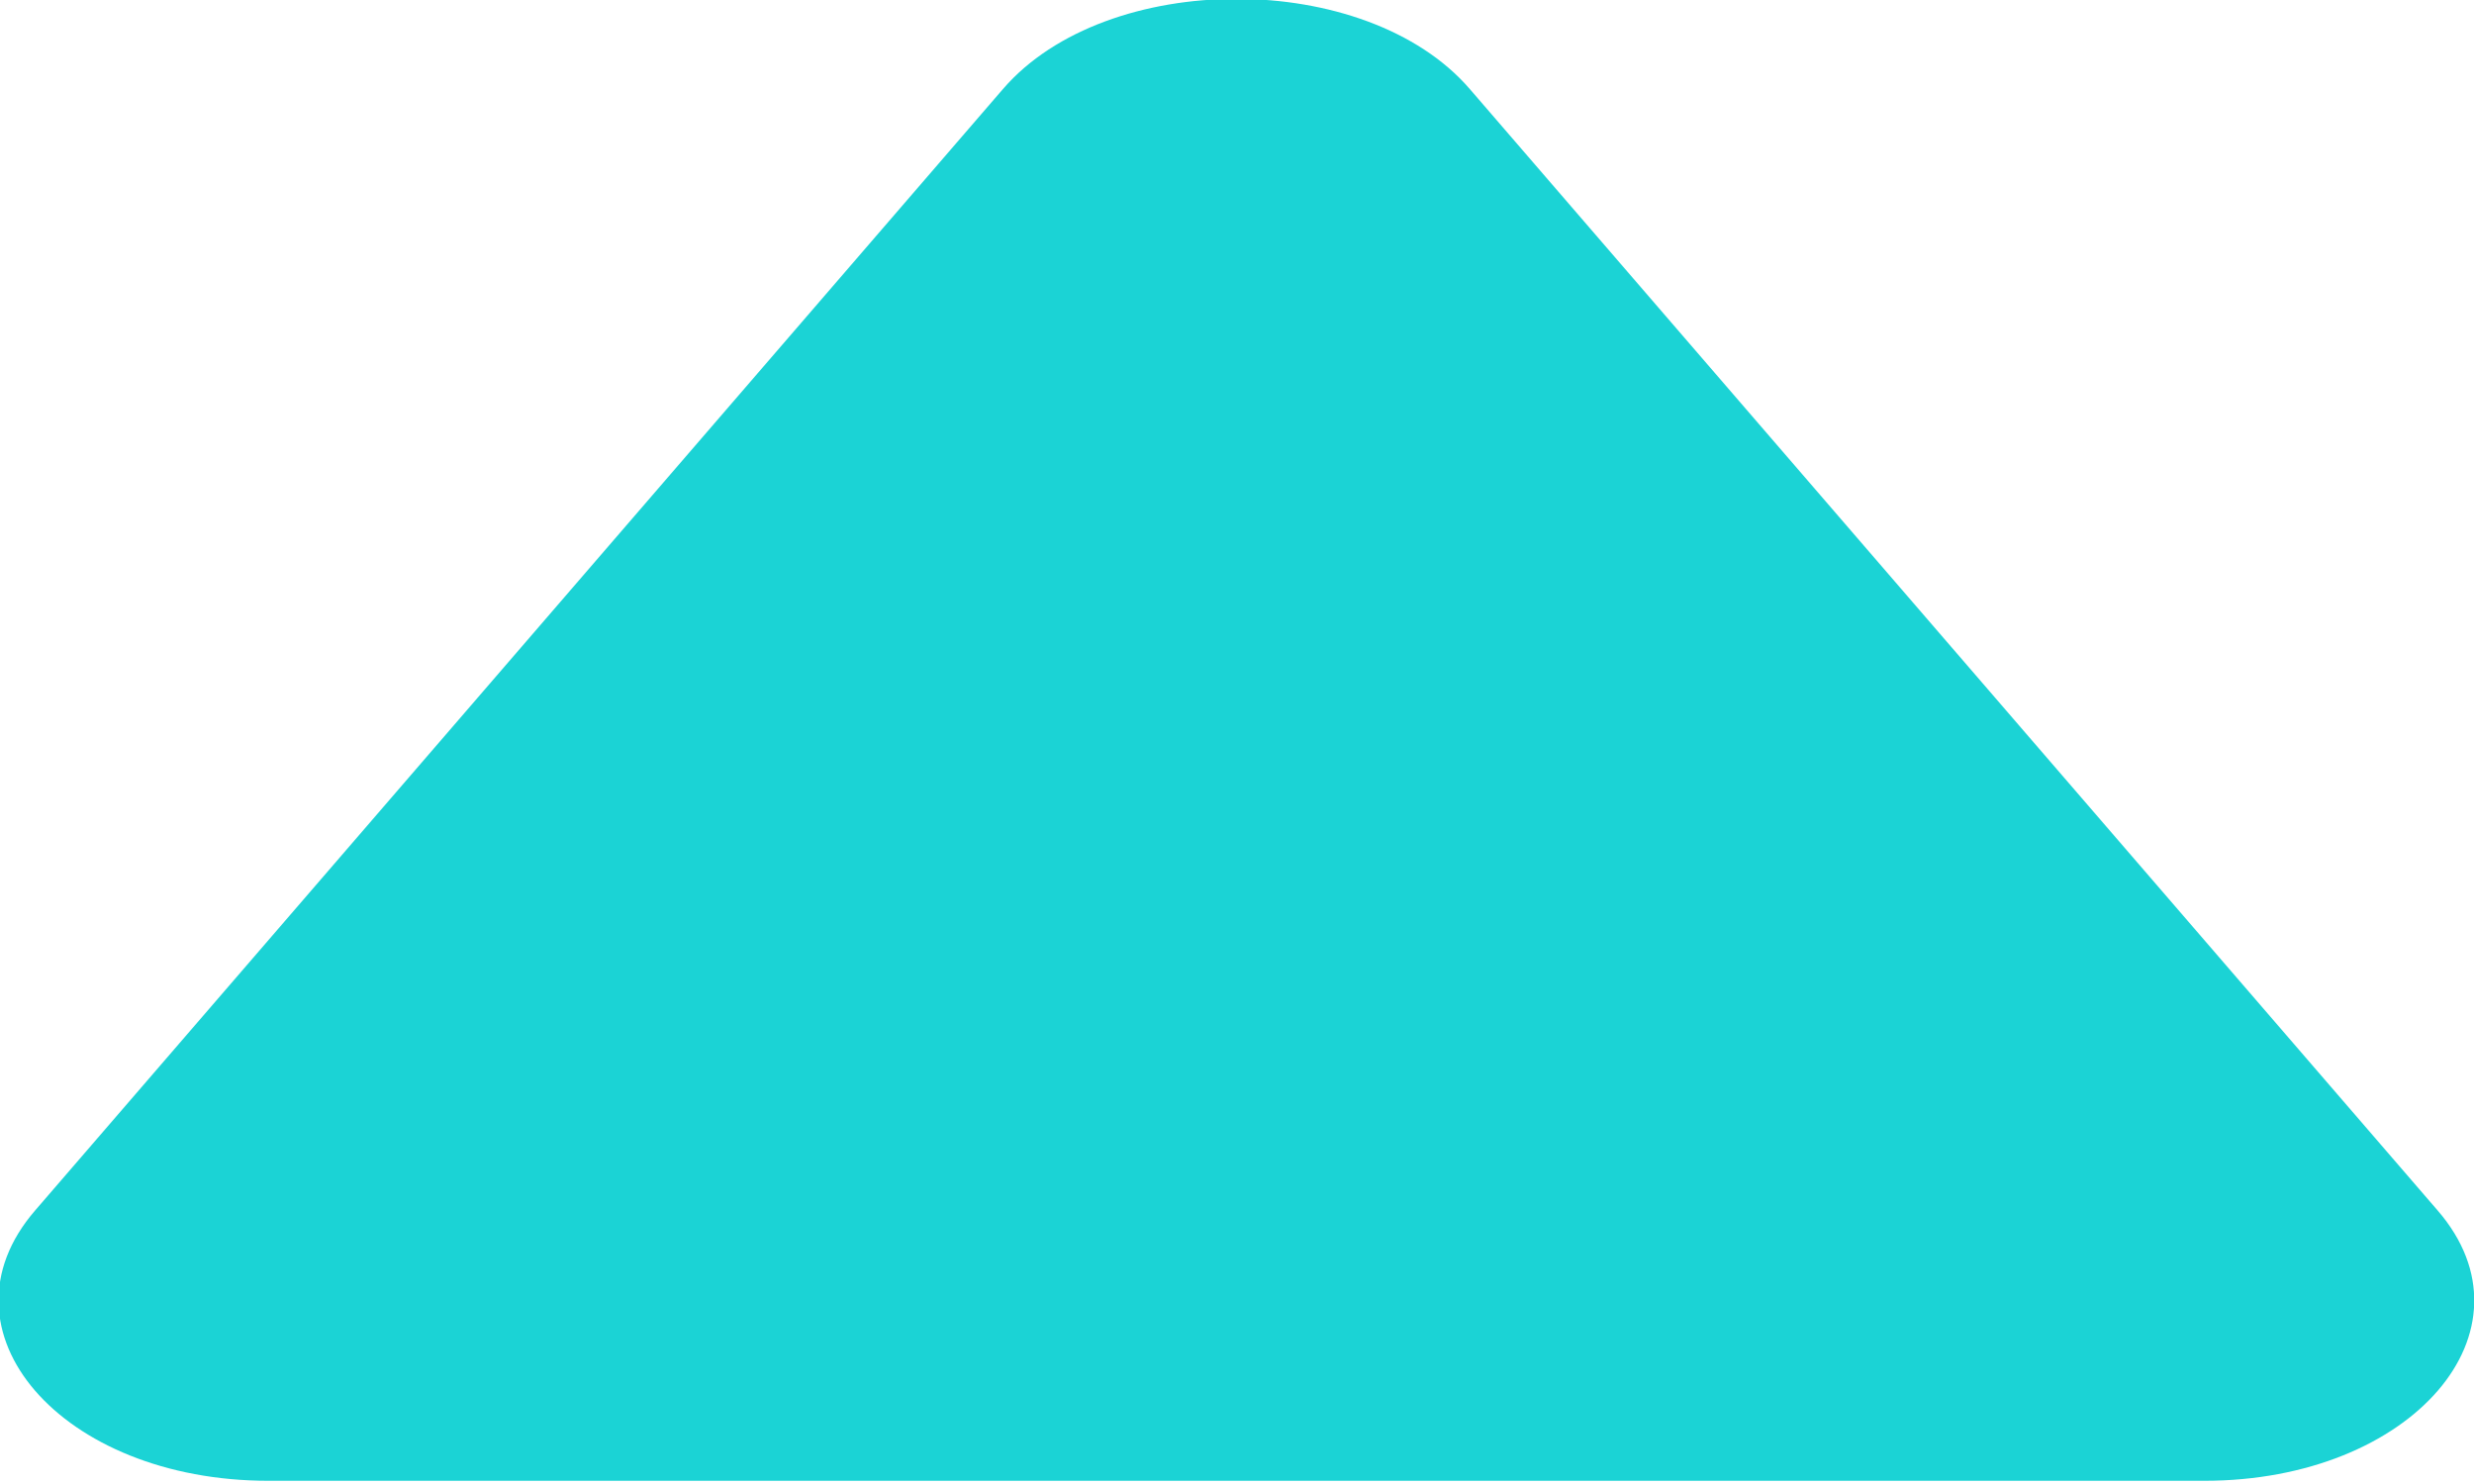
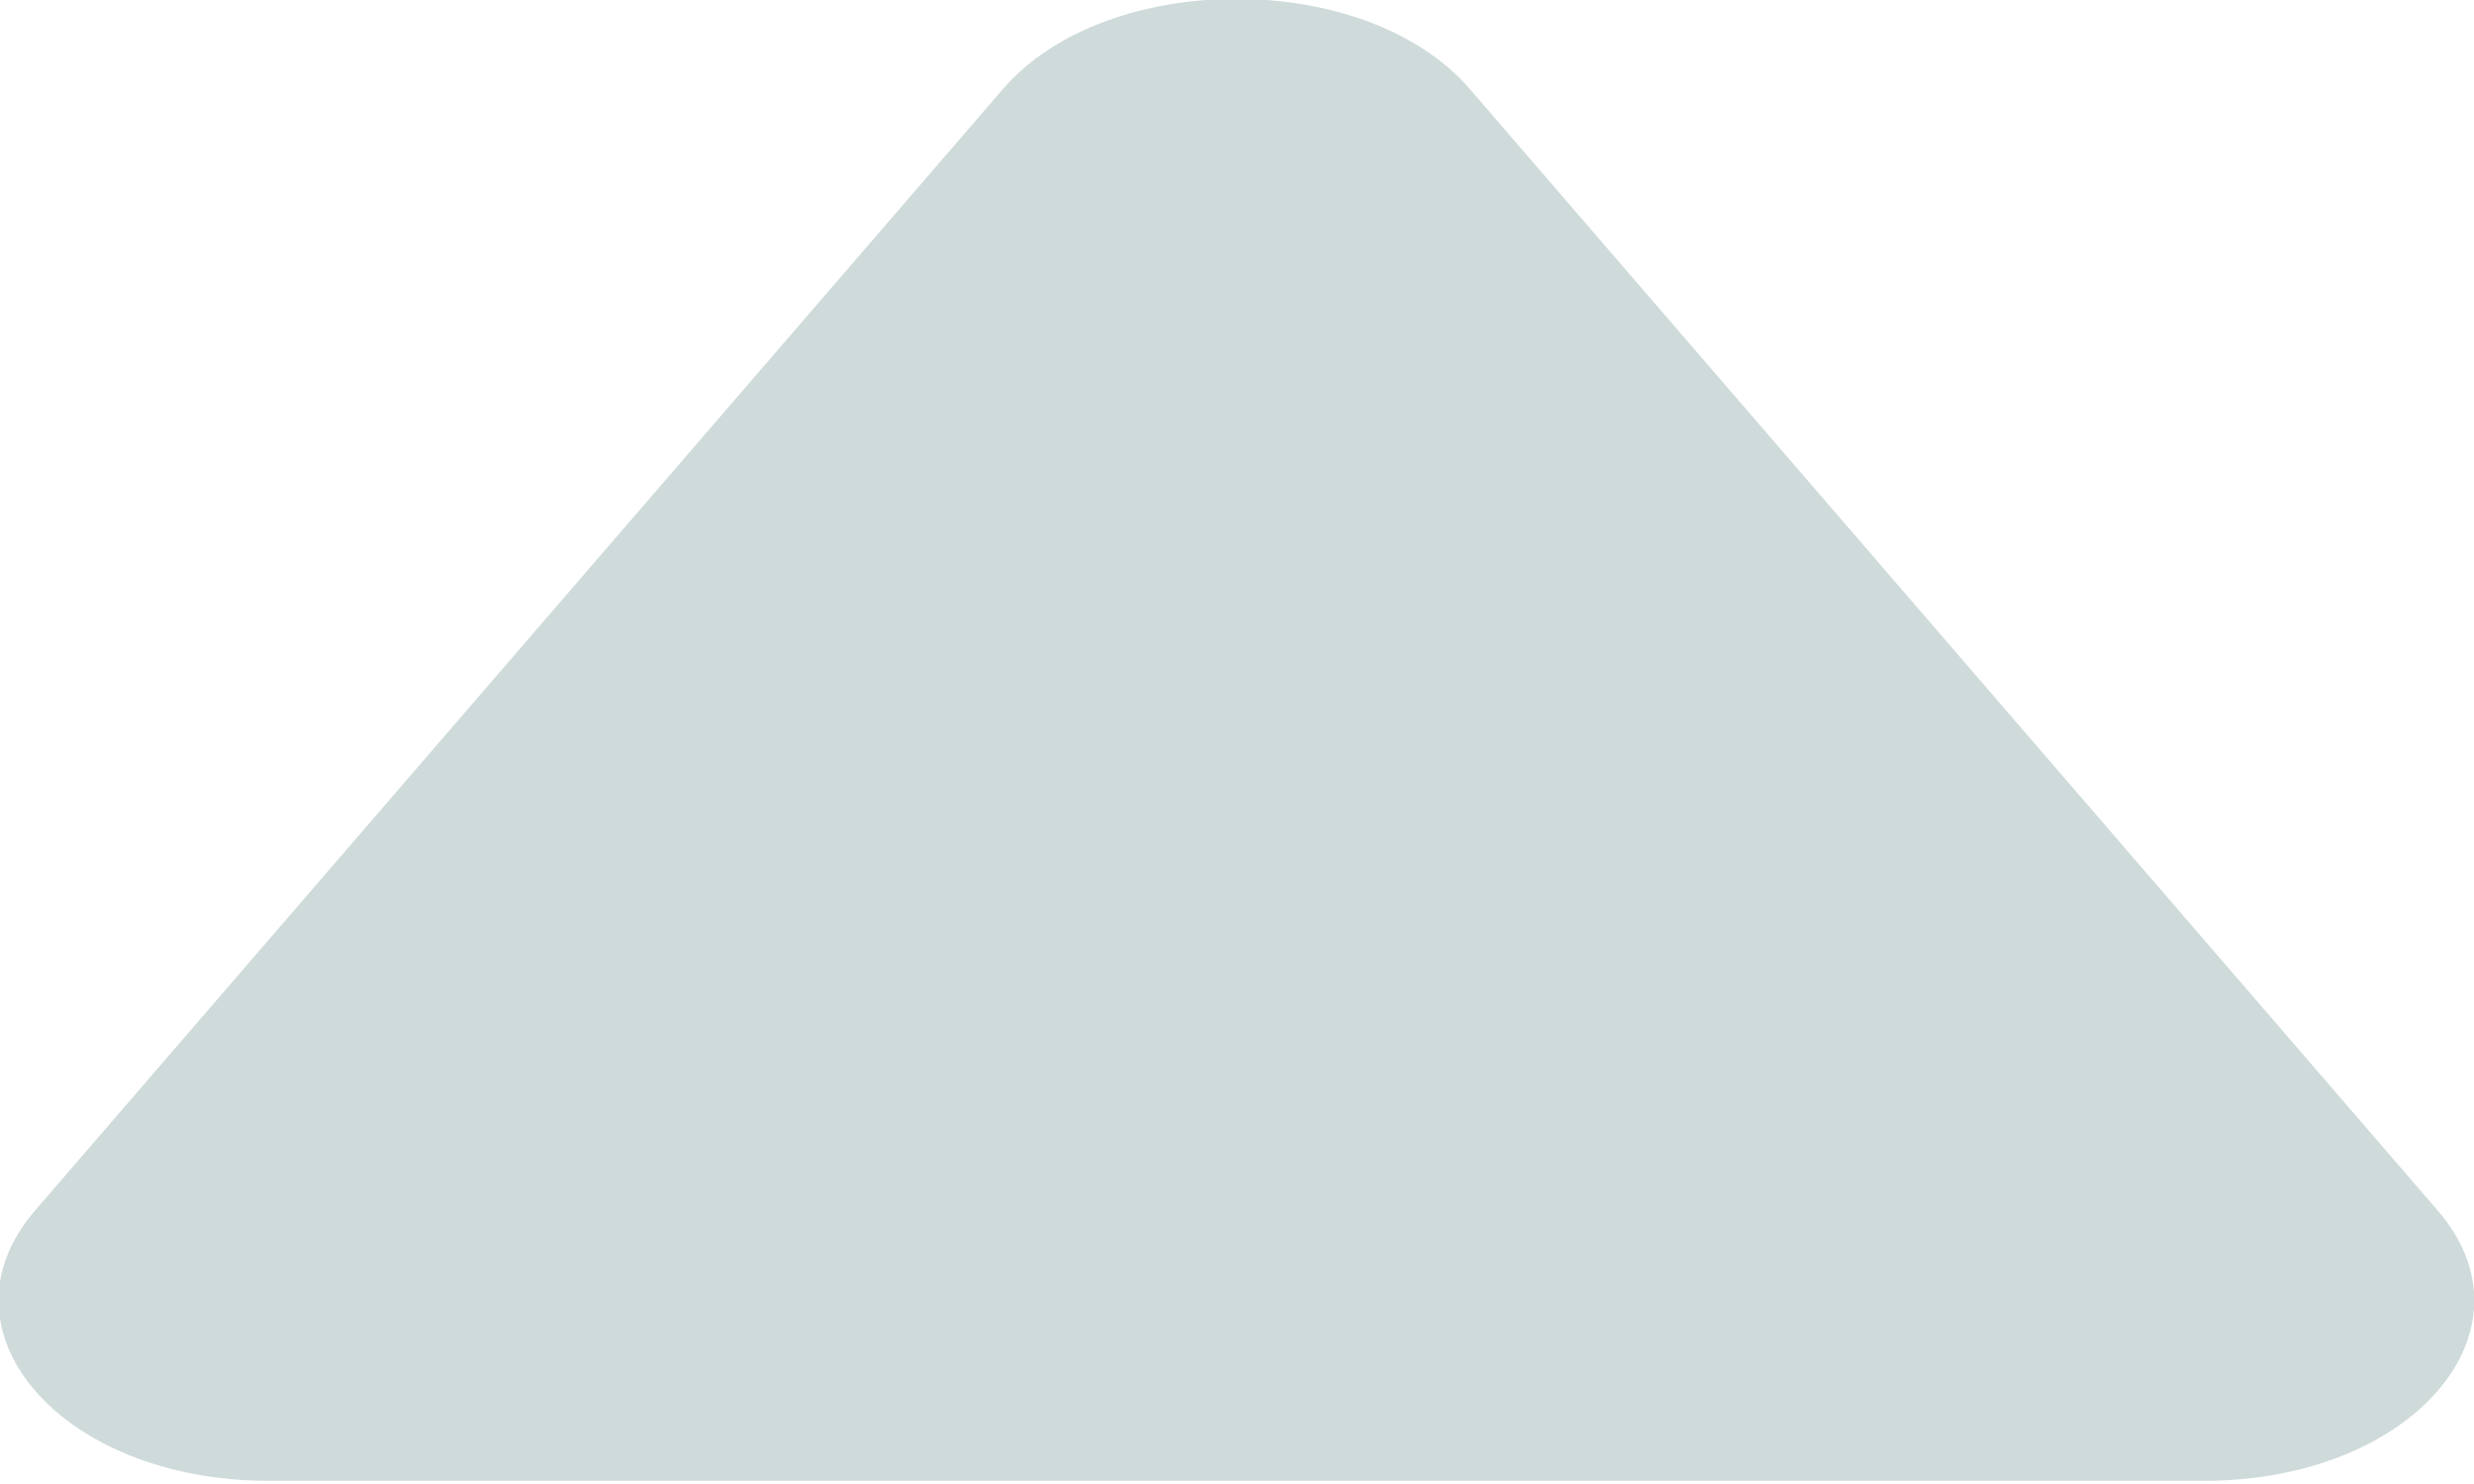
<svg xmlns="http://www.w3.org/2000/svg" width="10px" height="6px">
-   <path fill-rule="evenodd" fill="rgb(27, 211, 213)" d="M4.054,0.360 L0.142,4.894 C-0.278,5.380 0.247,5.987 1.085,5.987 L8.910,5.987 C9.749,5.987 10.273,5.380 9.853,4.894 L5.941,0.360 C5.522,-0.126 4.473,-0.126 4.054,0.360 Z" />
+   <path fill-rule="evenodd" fill="#CFDADA" d="M4.054,0.360 L0.142,4.894 C-0.278,5.380 0.247,5.987 1.085,5.987 L8.910,5.987 C9.749,5.987 10.273,5.380 9.853,4.894 L5.941,0.360 C5.522,-0.126 4.473,-0.126 4.054,0.360 Z" />
</svg>
